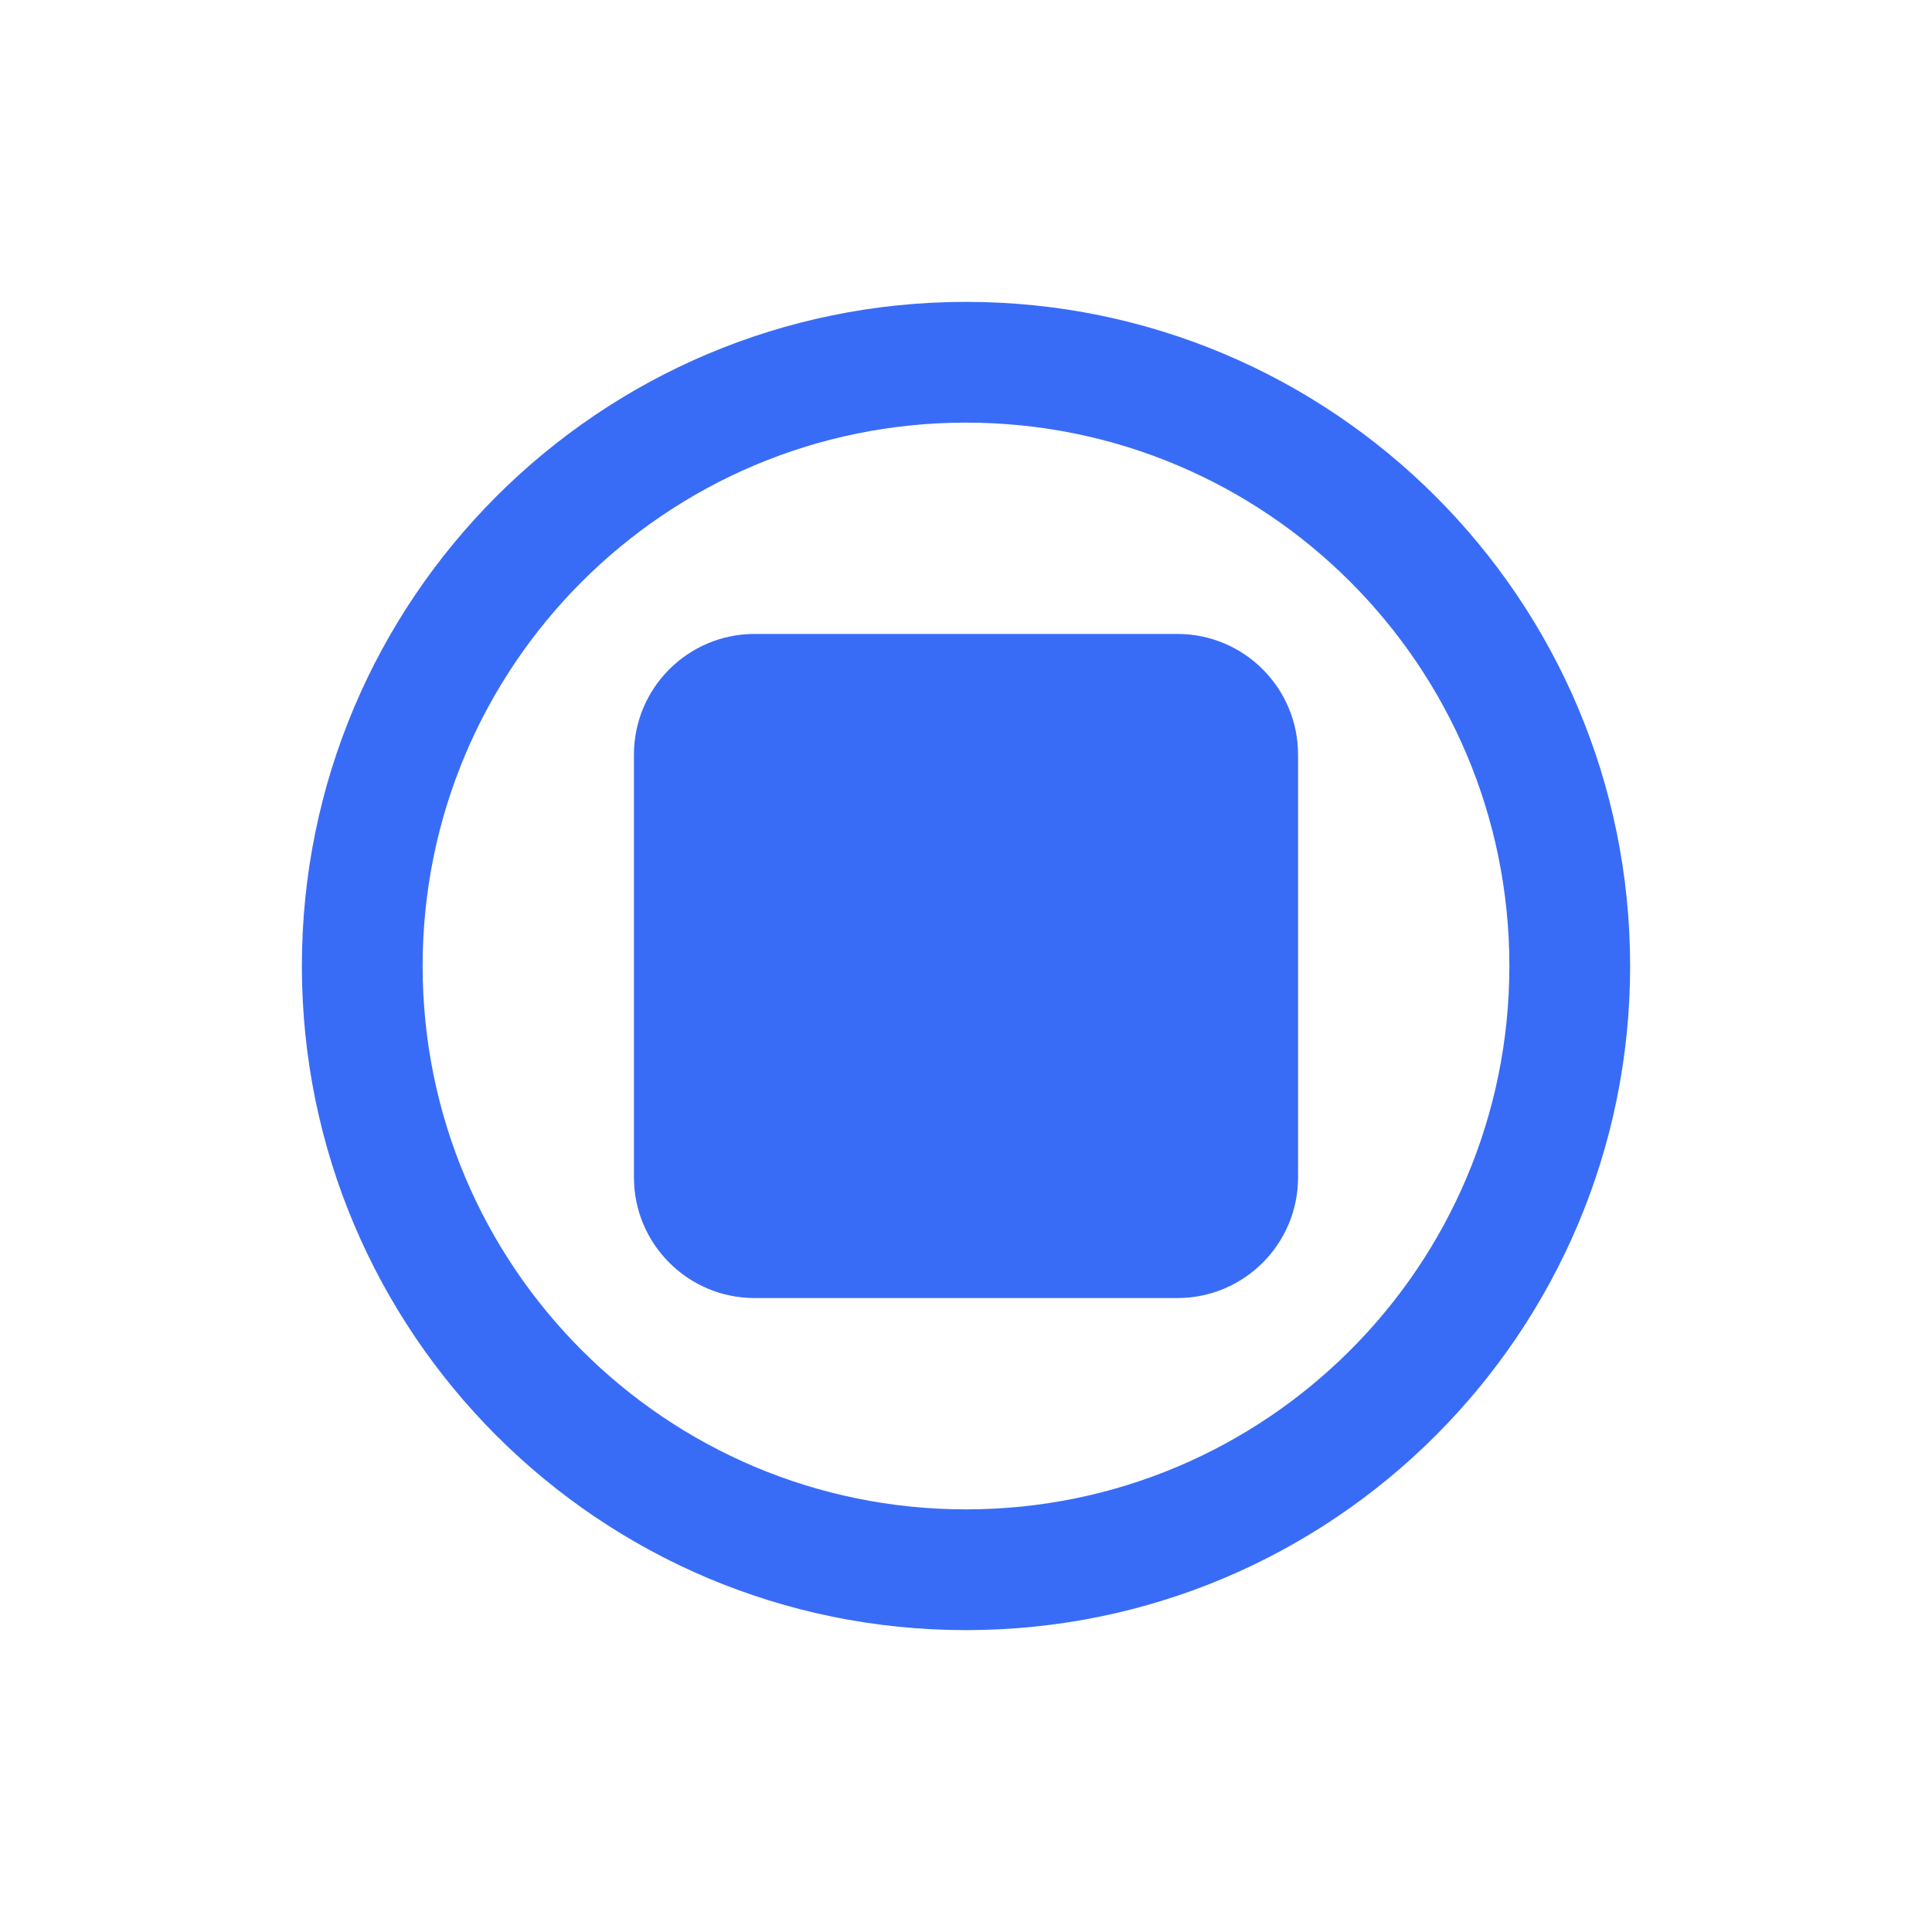
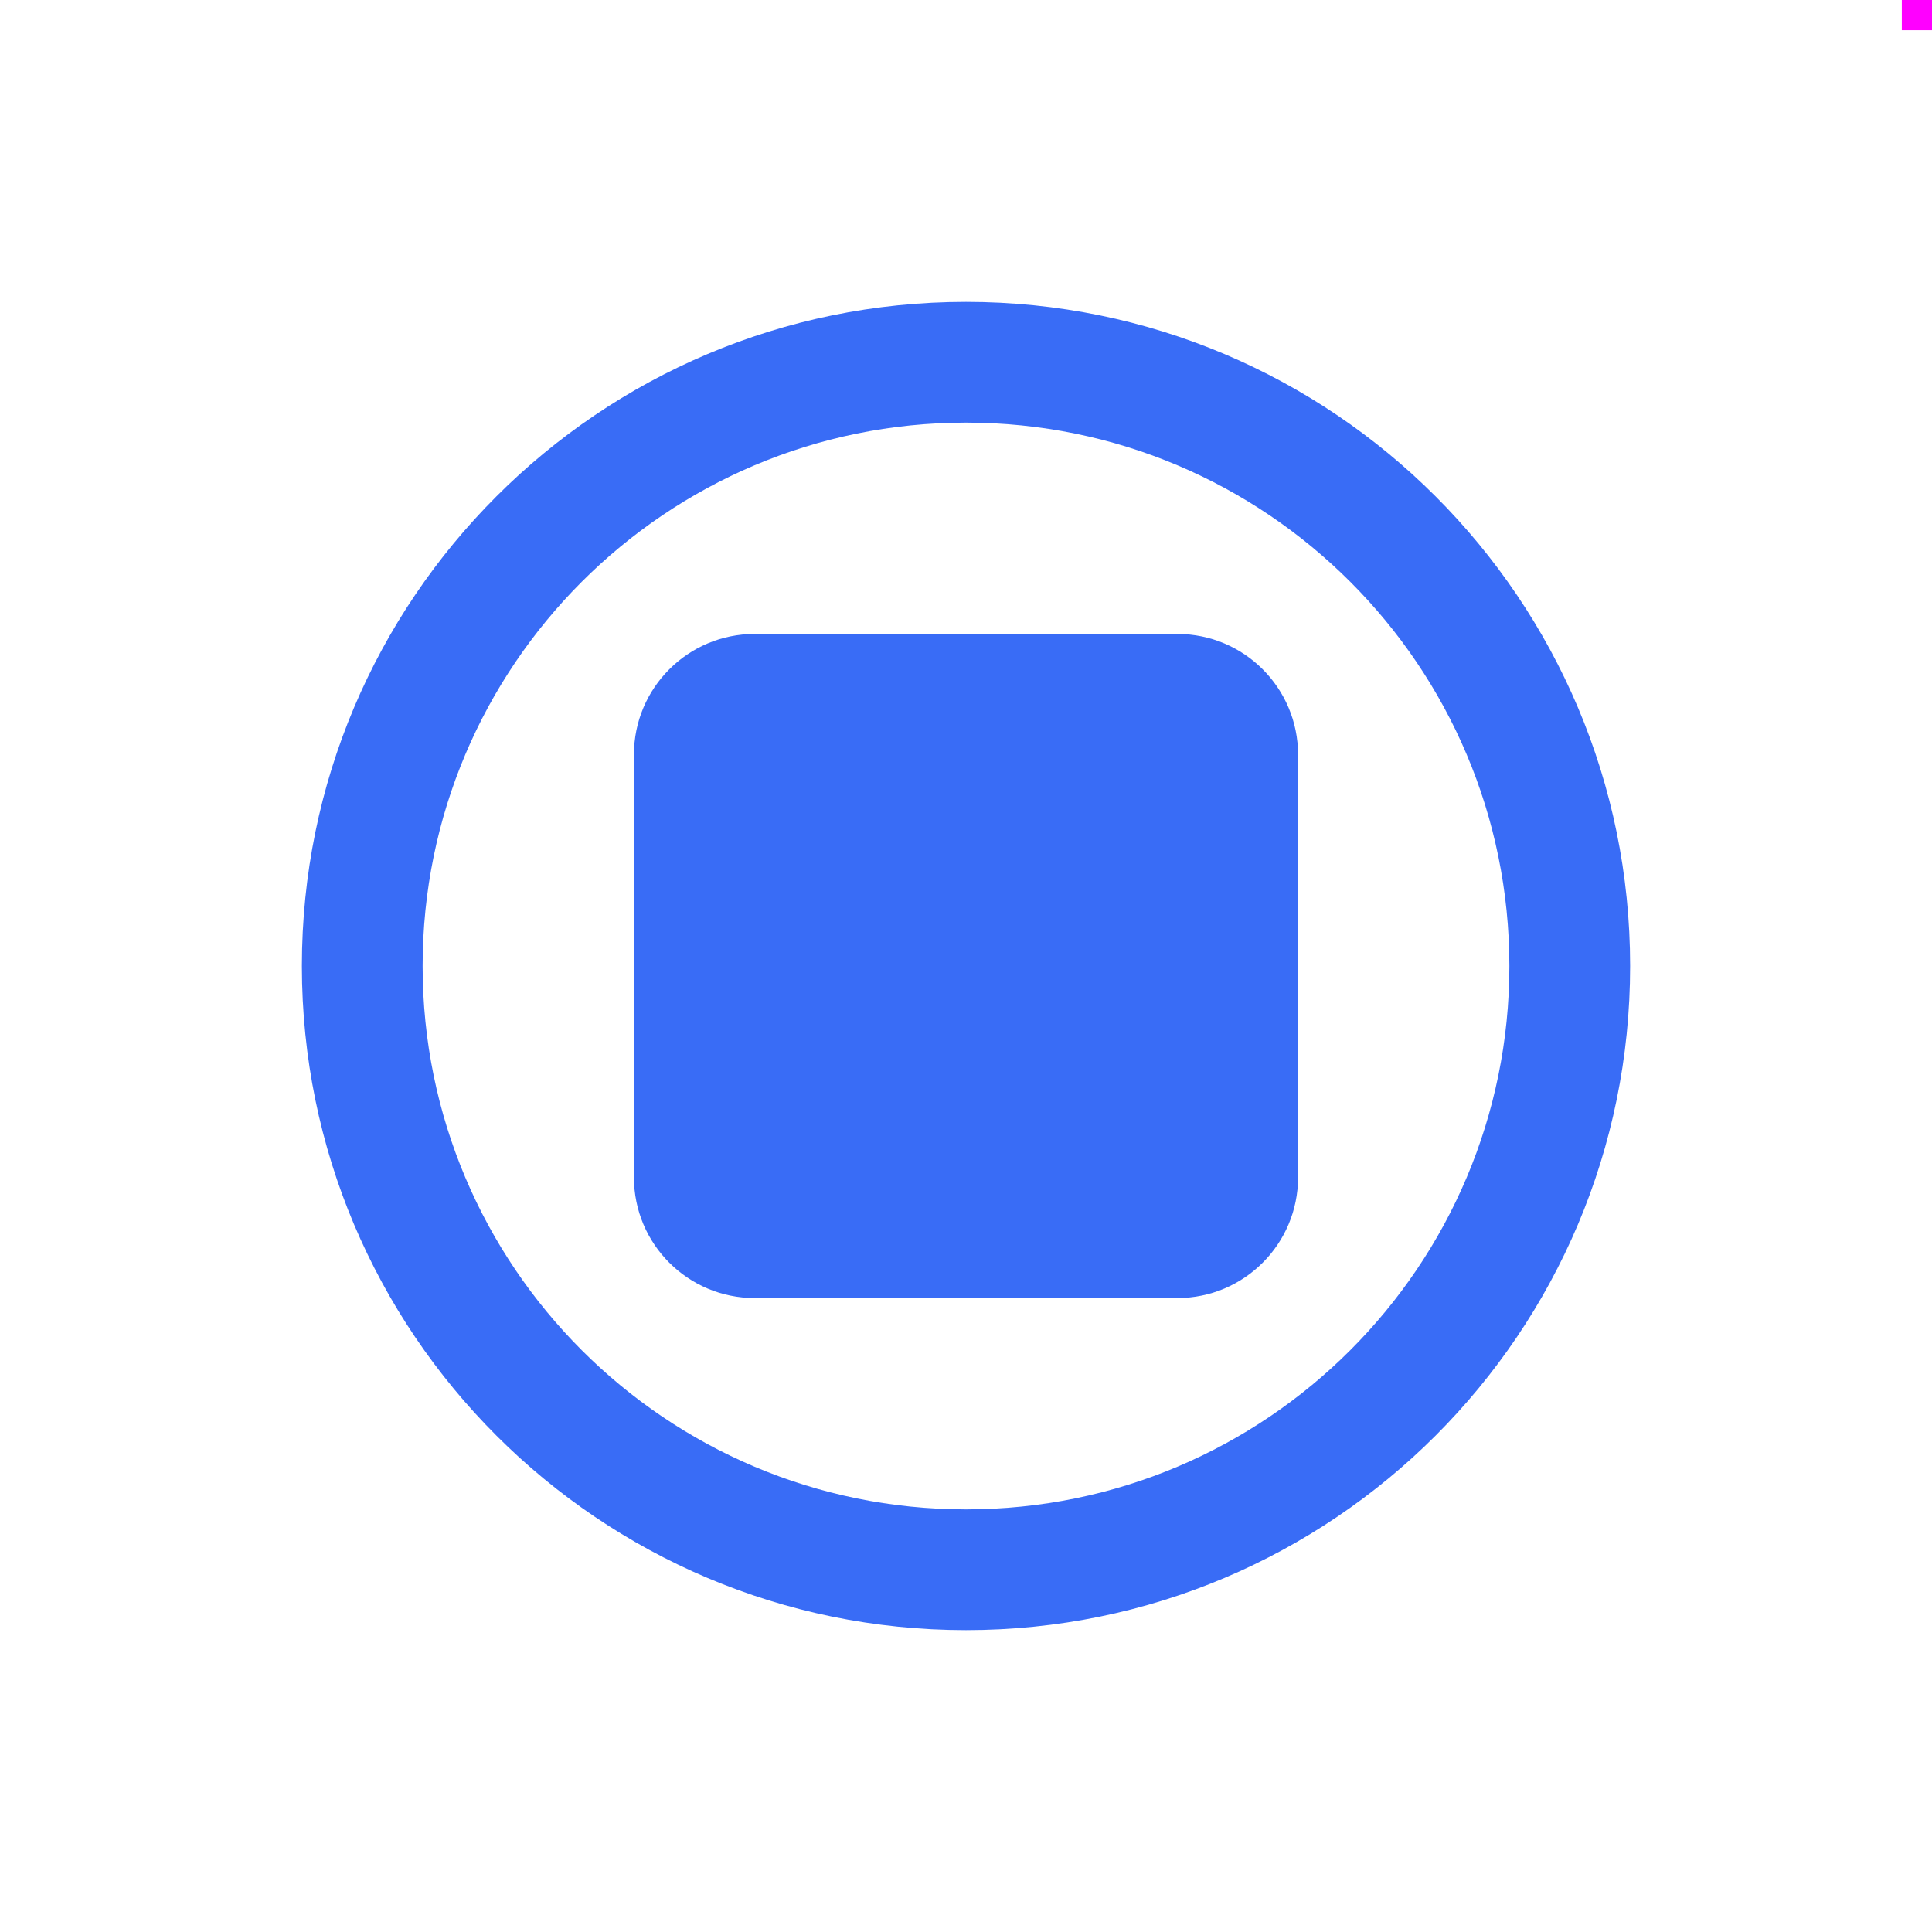
<svg xmlns="http://www.w3.org/2000/svg" width="32" height="32" viewBox="0 0 32 32" fill="none">
  <path fill-rule="evenodd" clip-rule="evenodd" d="M16 7C11.029 7 7 11.029 7 16C7 20.971 11.029 25 16 25C20.971 25 25 20.971 25 16C25 11.029 20.971 7 16 7ZM5 16C5 9.925 9.925 5 16 5C22.075 5 27 9.925 27 16C27 22.075 22.075 27 16 27C9.925 27 5 22.075 5 16Z" fill="#396CF6" />
  <path d="M11.5 12.5C11.5 11.948 11.948 11.5 12.5 11.5H19.5C20.052 11.5 20.5 11.948 20.5 12.5V19.5C20.5 20.052 20.052 20.5 19.5 20.5H12.5C11.948 20.5 11.5 20.052 11.5 19.5V12.5Z" fill="#396CF6" />
  <path fill-rule="evenodd" clip-rule="evenodd" d="M10.5 12.5C10.5 11.395 11.395 10.5 12.5 10.5H19.5C20.605 10.5 21.5 11.395 21.5 12.5V19.5C21.5 20.605 20.605 21.5 19.5 21.5H12.5C11.395 21.5 10.5 20.605 10.5 19.5V12.5ZM19.5 12.5H12.5V19.5H19.5V12.5Z" fill="#396CF6" />
+   <path d="M31.5 0H32V0.5H31.5Z" fill="#FF00FF" />
</svg>
